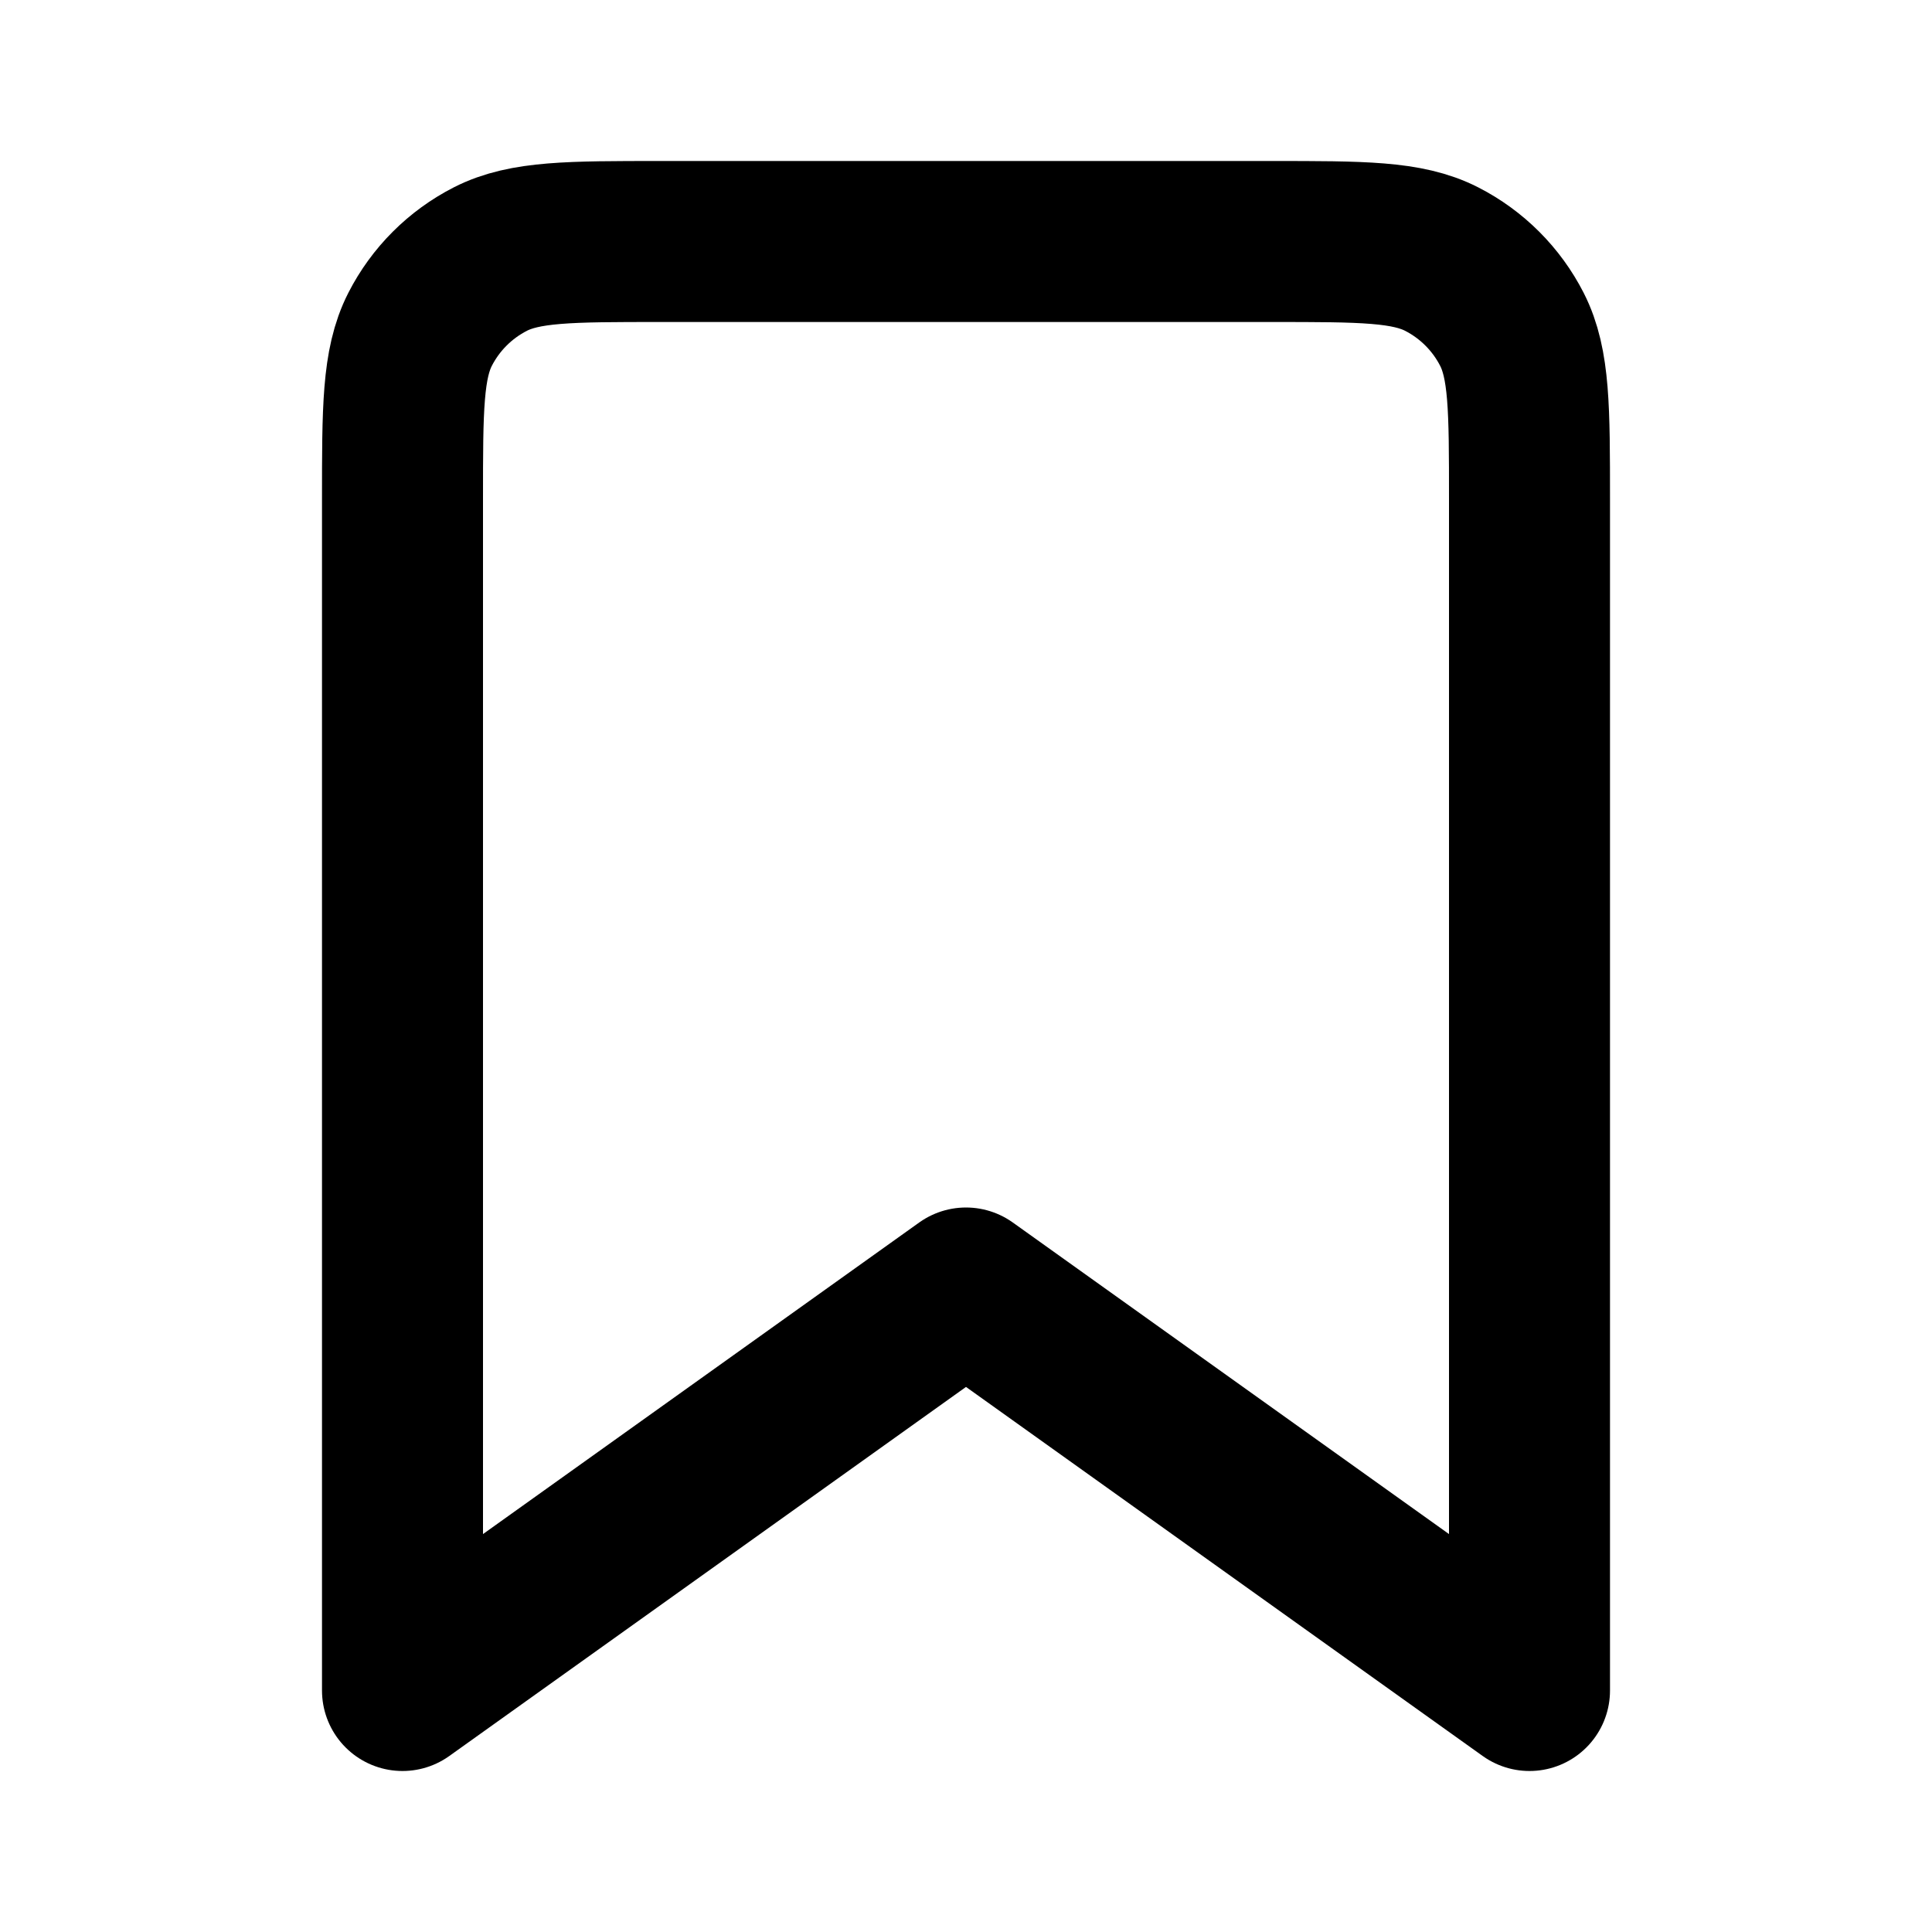
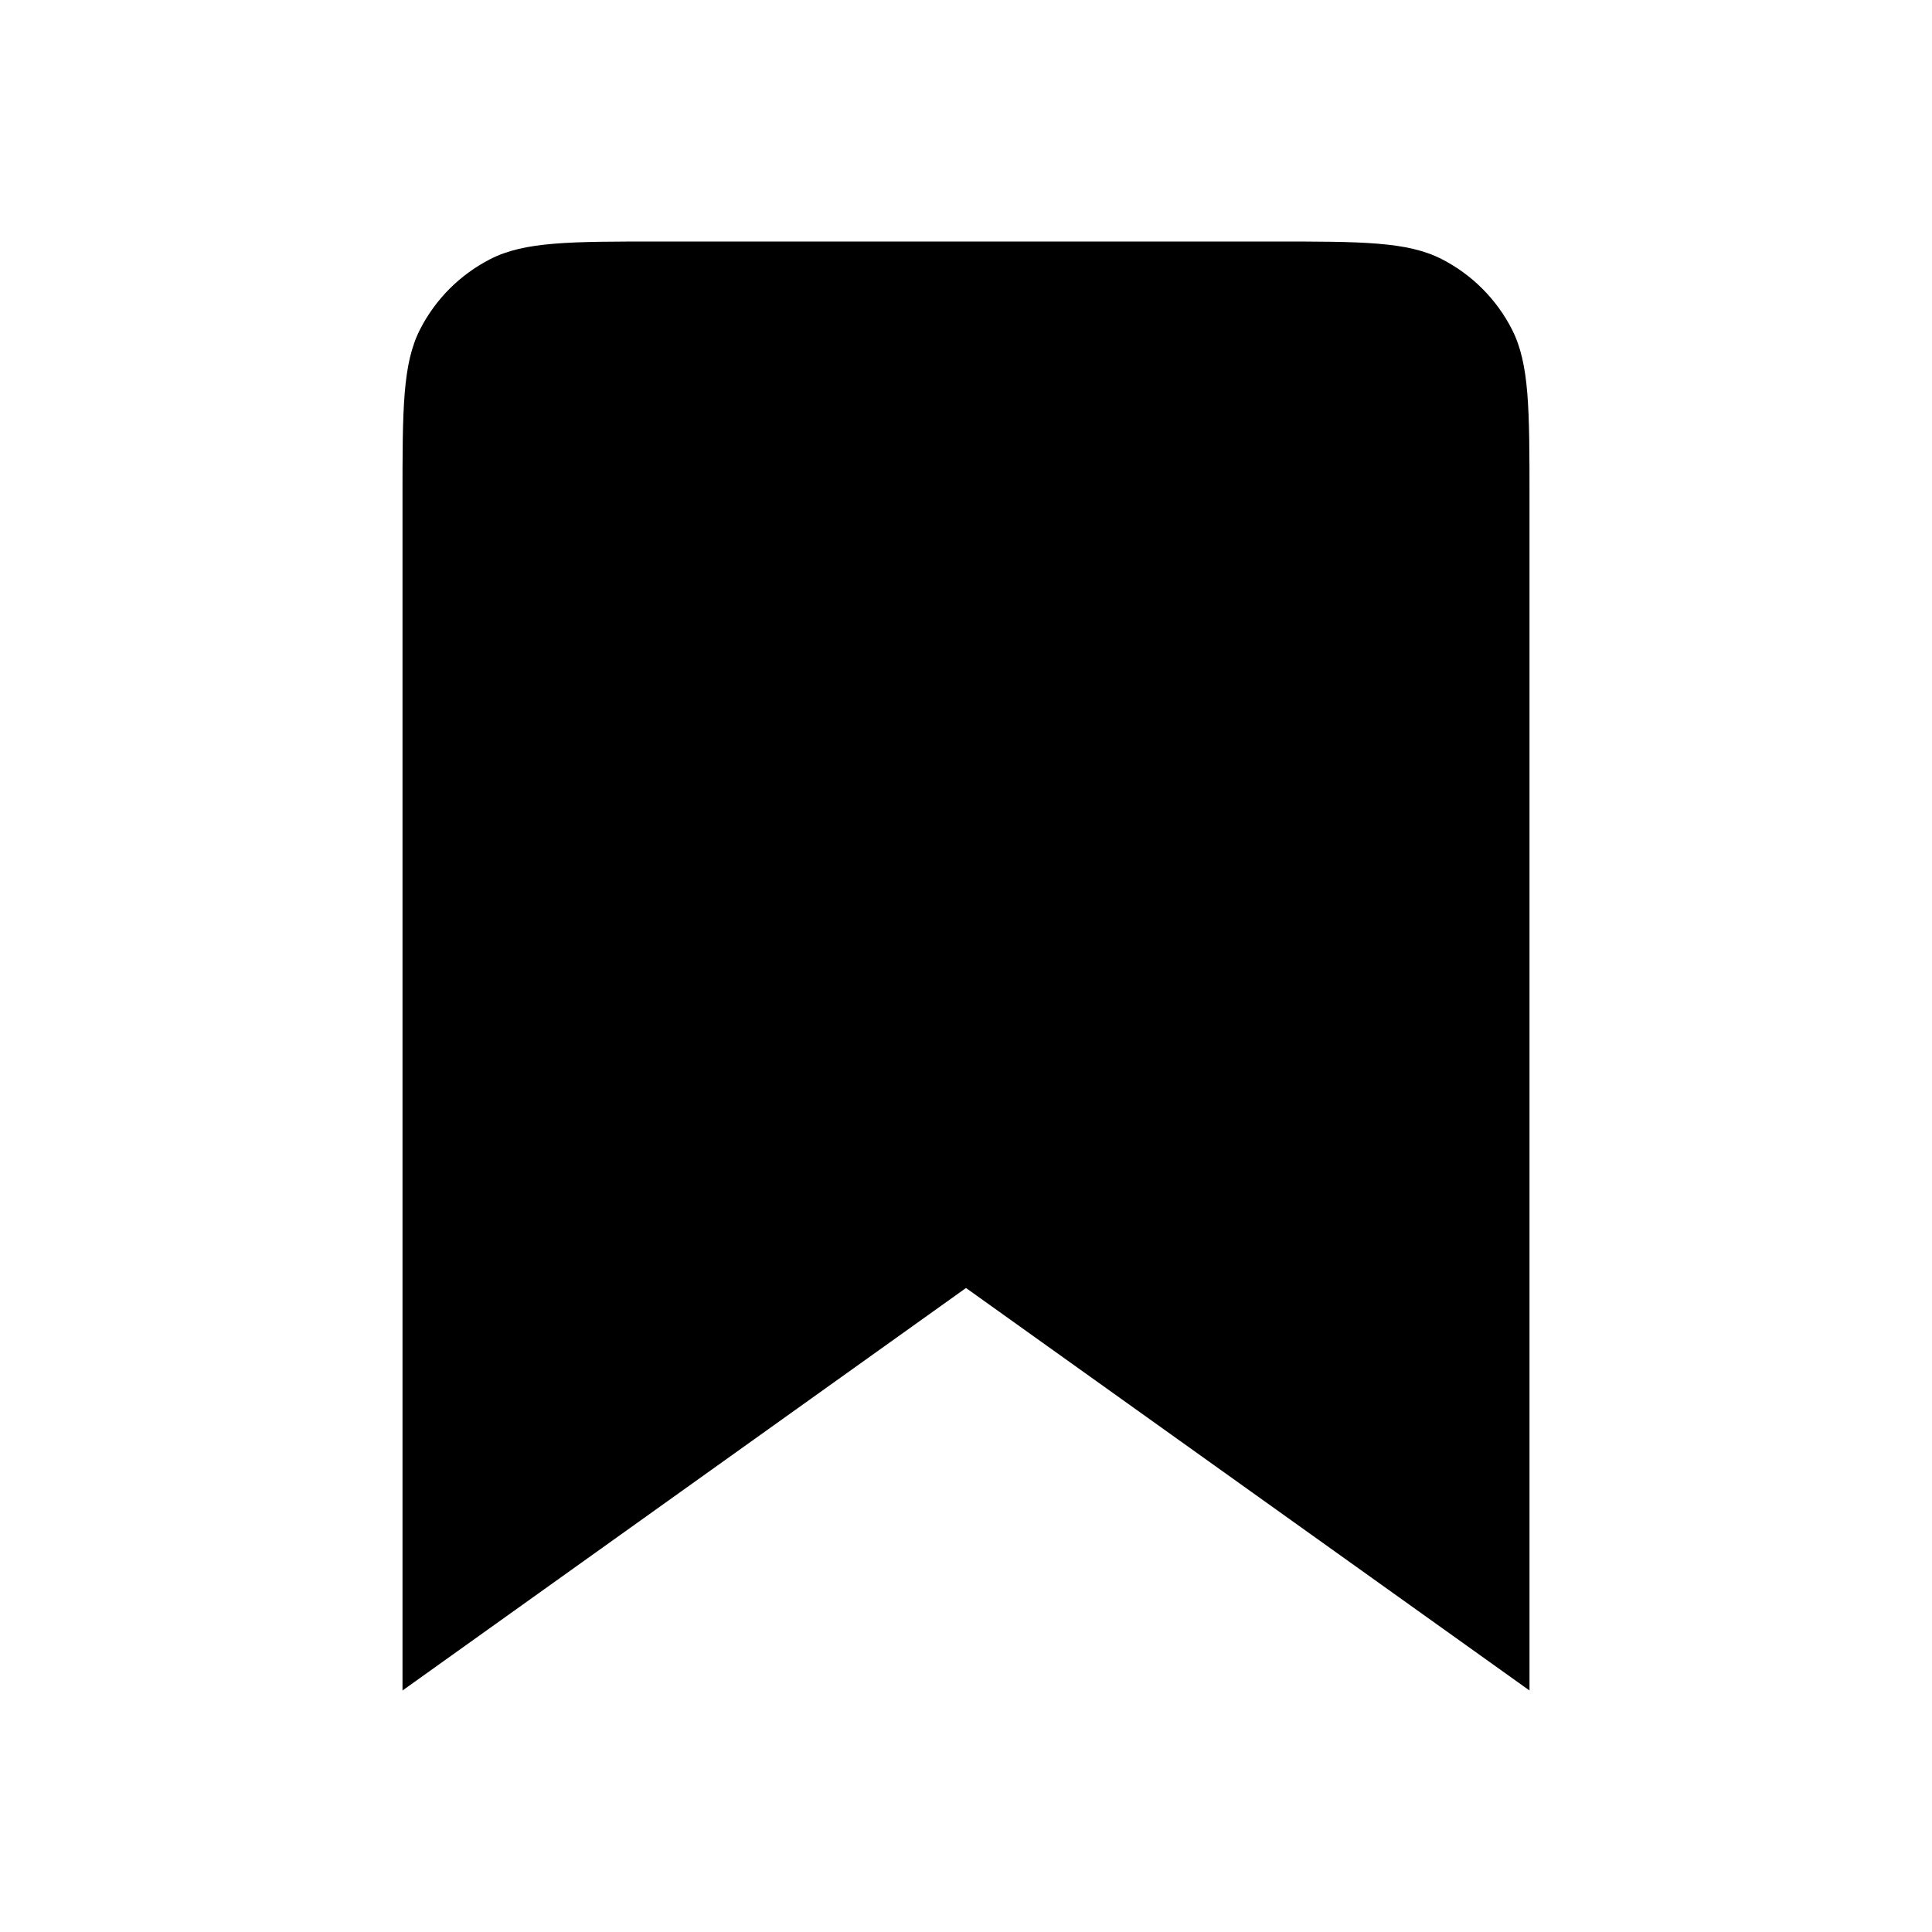
- <svg xmlns="http://www.w3.org/2000/svg" width="800px" height="800px" viewBox="0 0 24 24" fill="none">
-   <path d="M5 6.2C5 5.08 5 4.52 5.218 4.092C5.41 3.716 5.716 3.41 6.092 3.218C6.52 3 7.08 3 8.2 3H15.8C16.92 3 17.48 3 17.908 3.218C18.284 3.41 18.59 3.716 18.782 4.092C19 4.52 19 5.08 19 6.2V21L12 16L5 21V6.2Z" stroke="#000000" stroke-width="2" stroke-linejoin="round" />
+ <svg xmlns="http://www.w3.org/2000/svg" width="800px" height="800px" viewBox="0 0 24 24" fill="current">
+   <path d="M5 6.2C5 5.08 5 4.52 5.218 4.092C5.41 3.716 5.716 3.41 6.092 3.218C6.52 3 7.08 3 8.2 3H15.8C16.92 3 17.48 3 17.908 3.218C18.284 3.41 18.59 3.716 18.782 4.092C19 4.52 19 5.08 19 6.2V21L12 16L5 21V6.2Z" stroke="current" stroke-width="2" stroke-linejoin="round" />
</svg>
